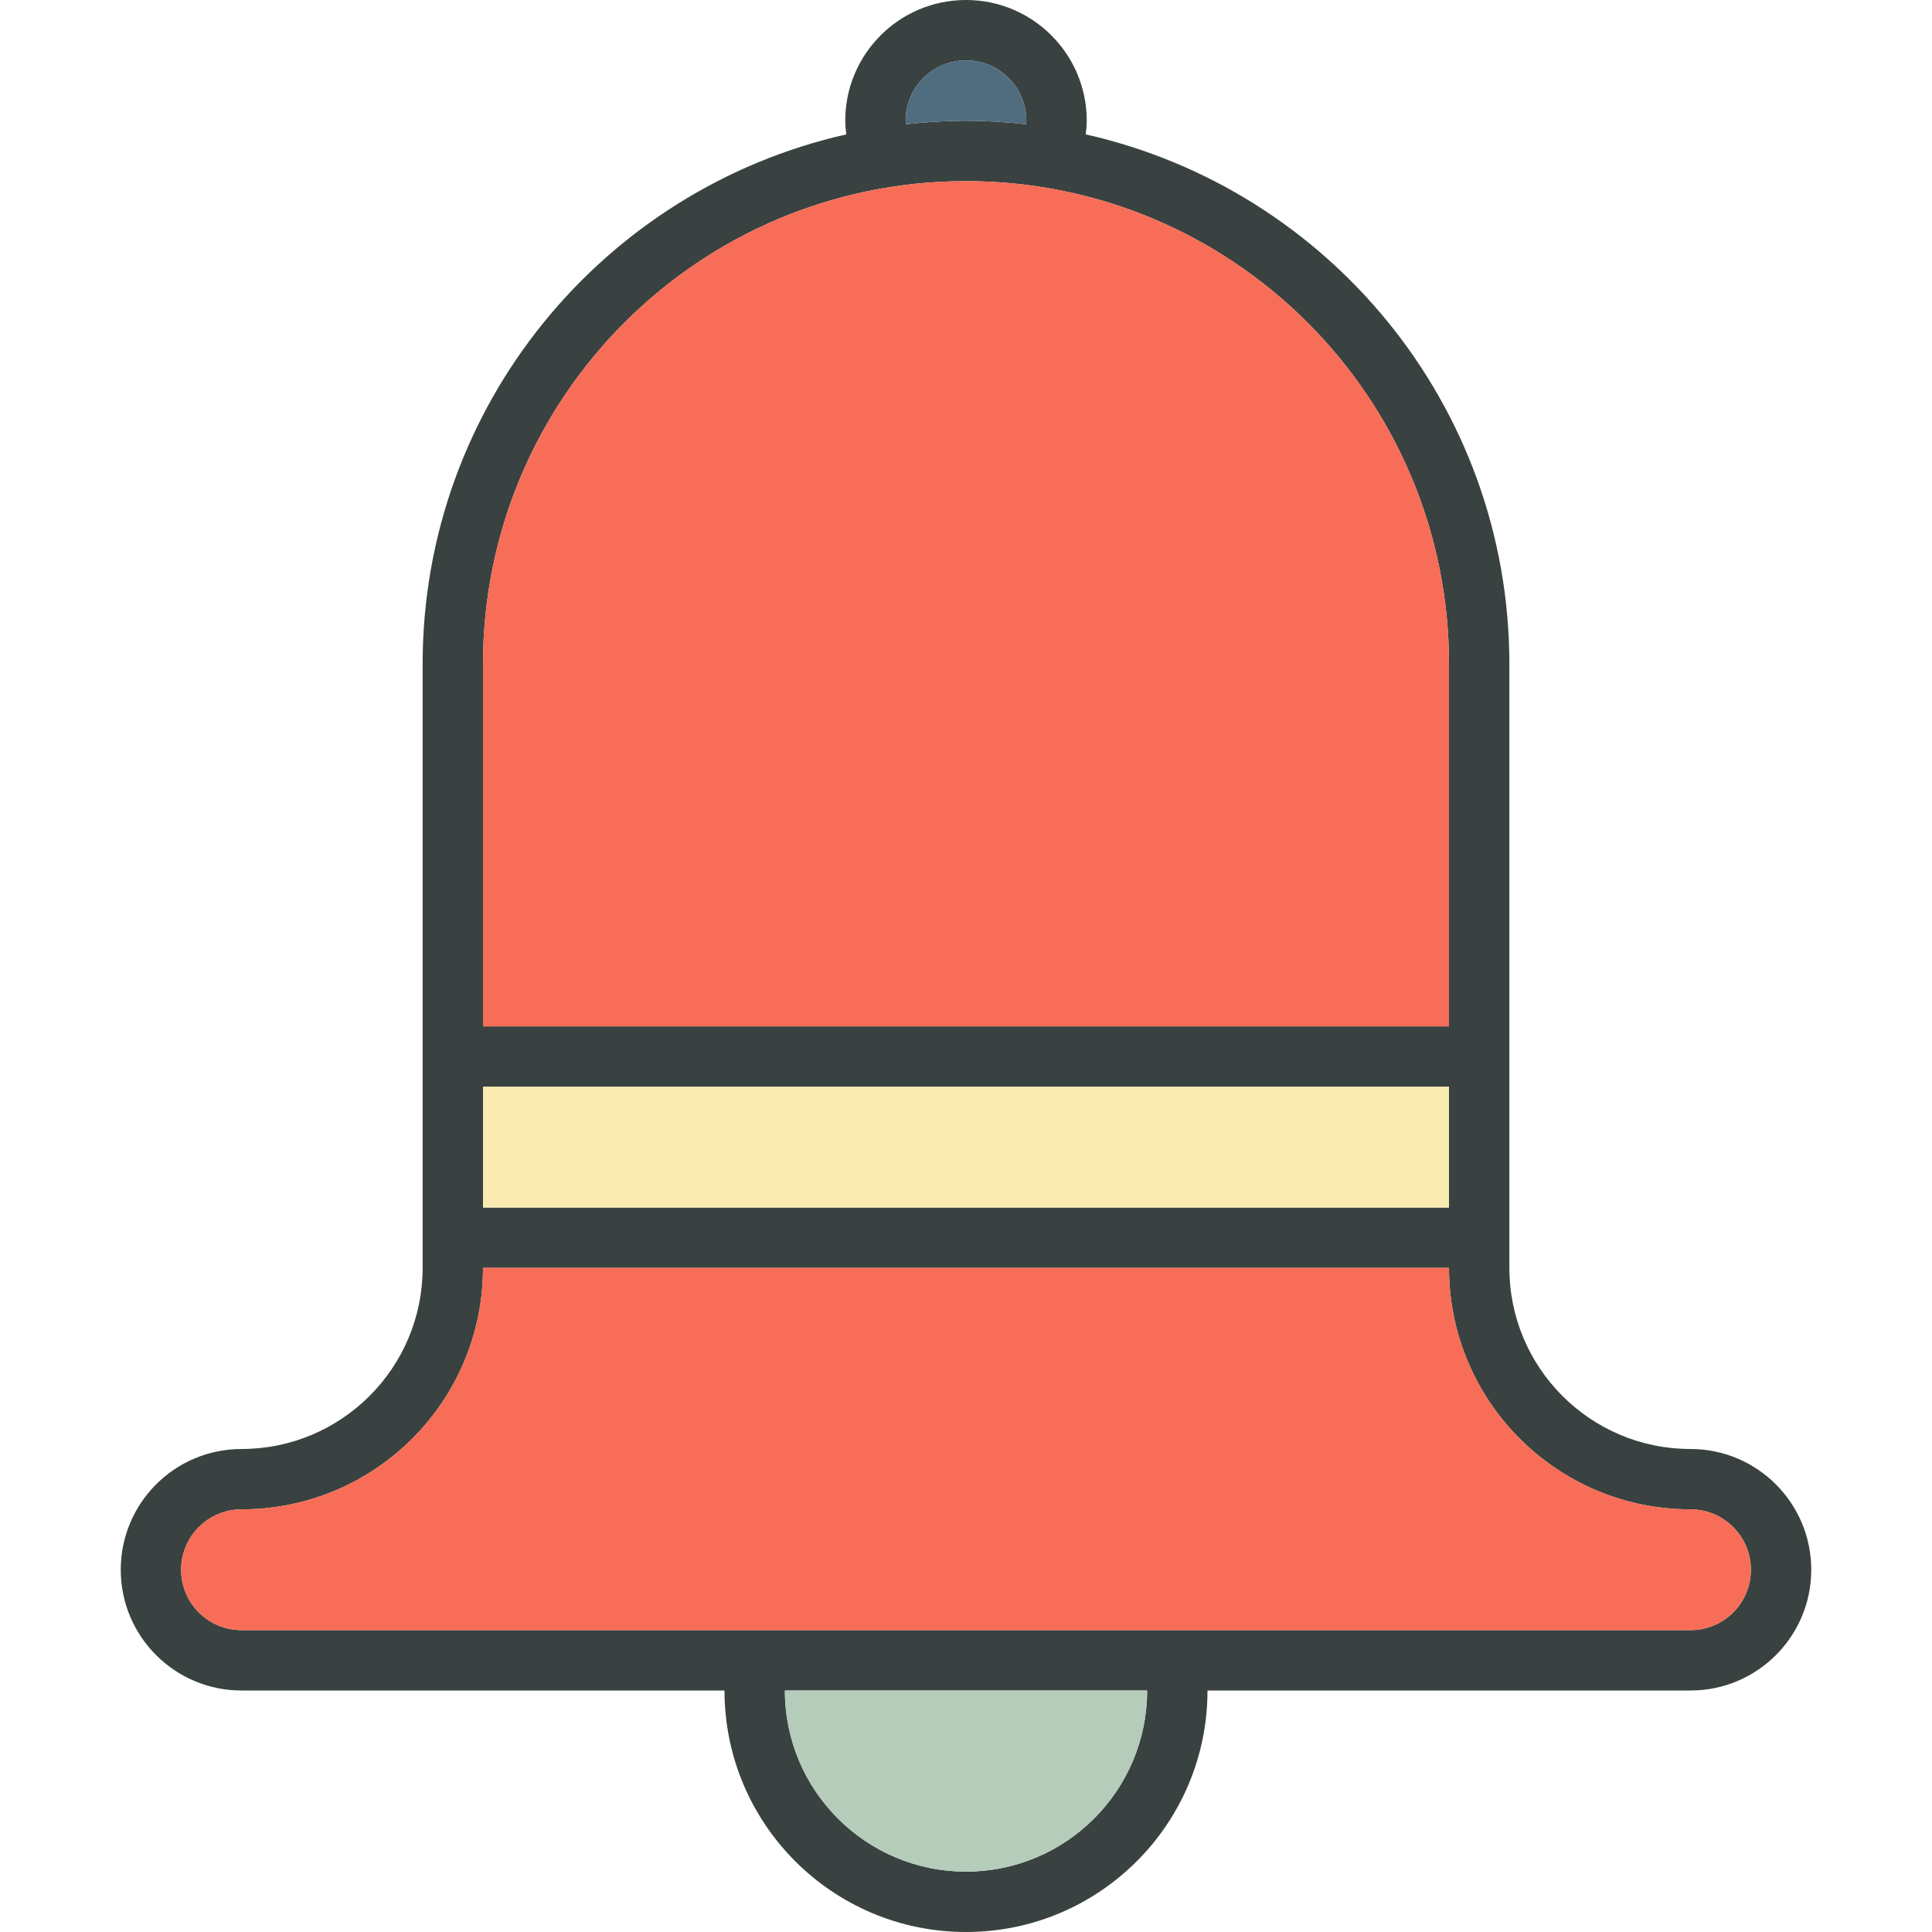
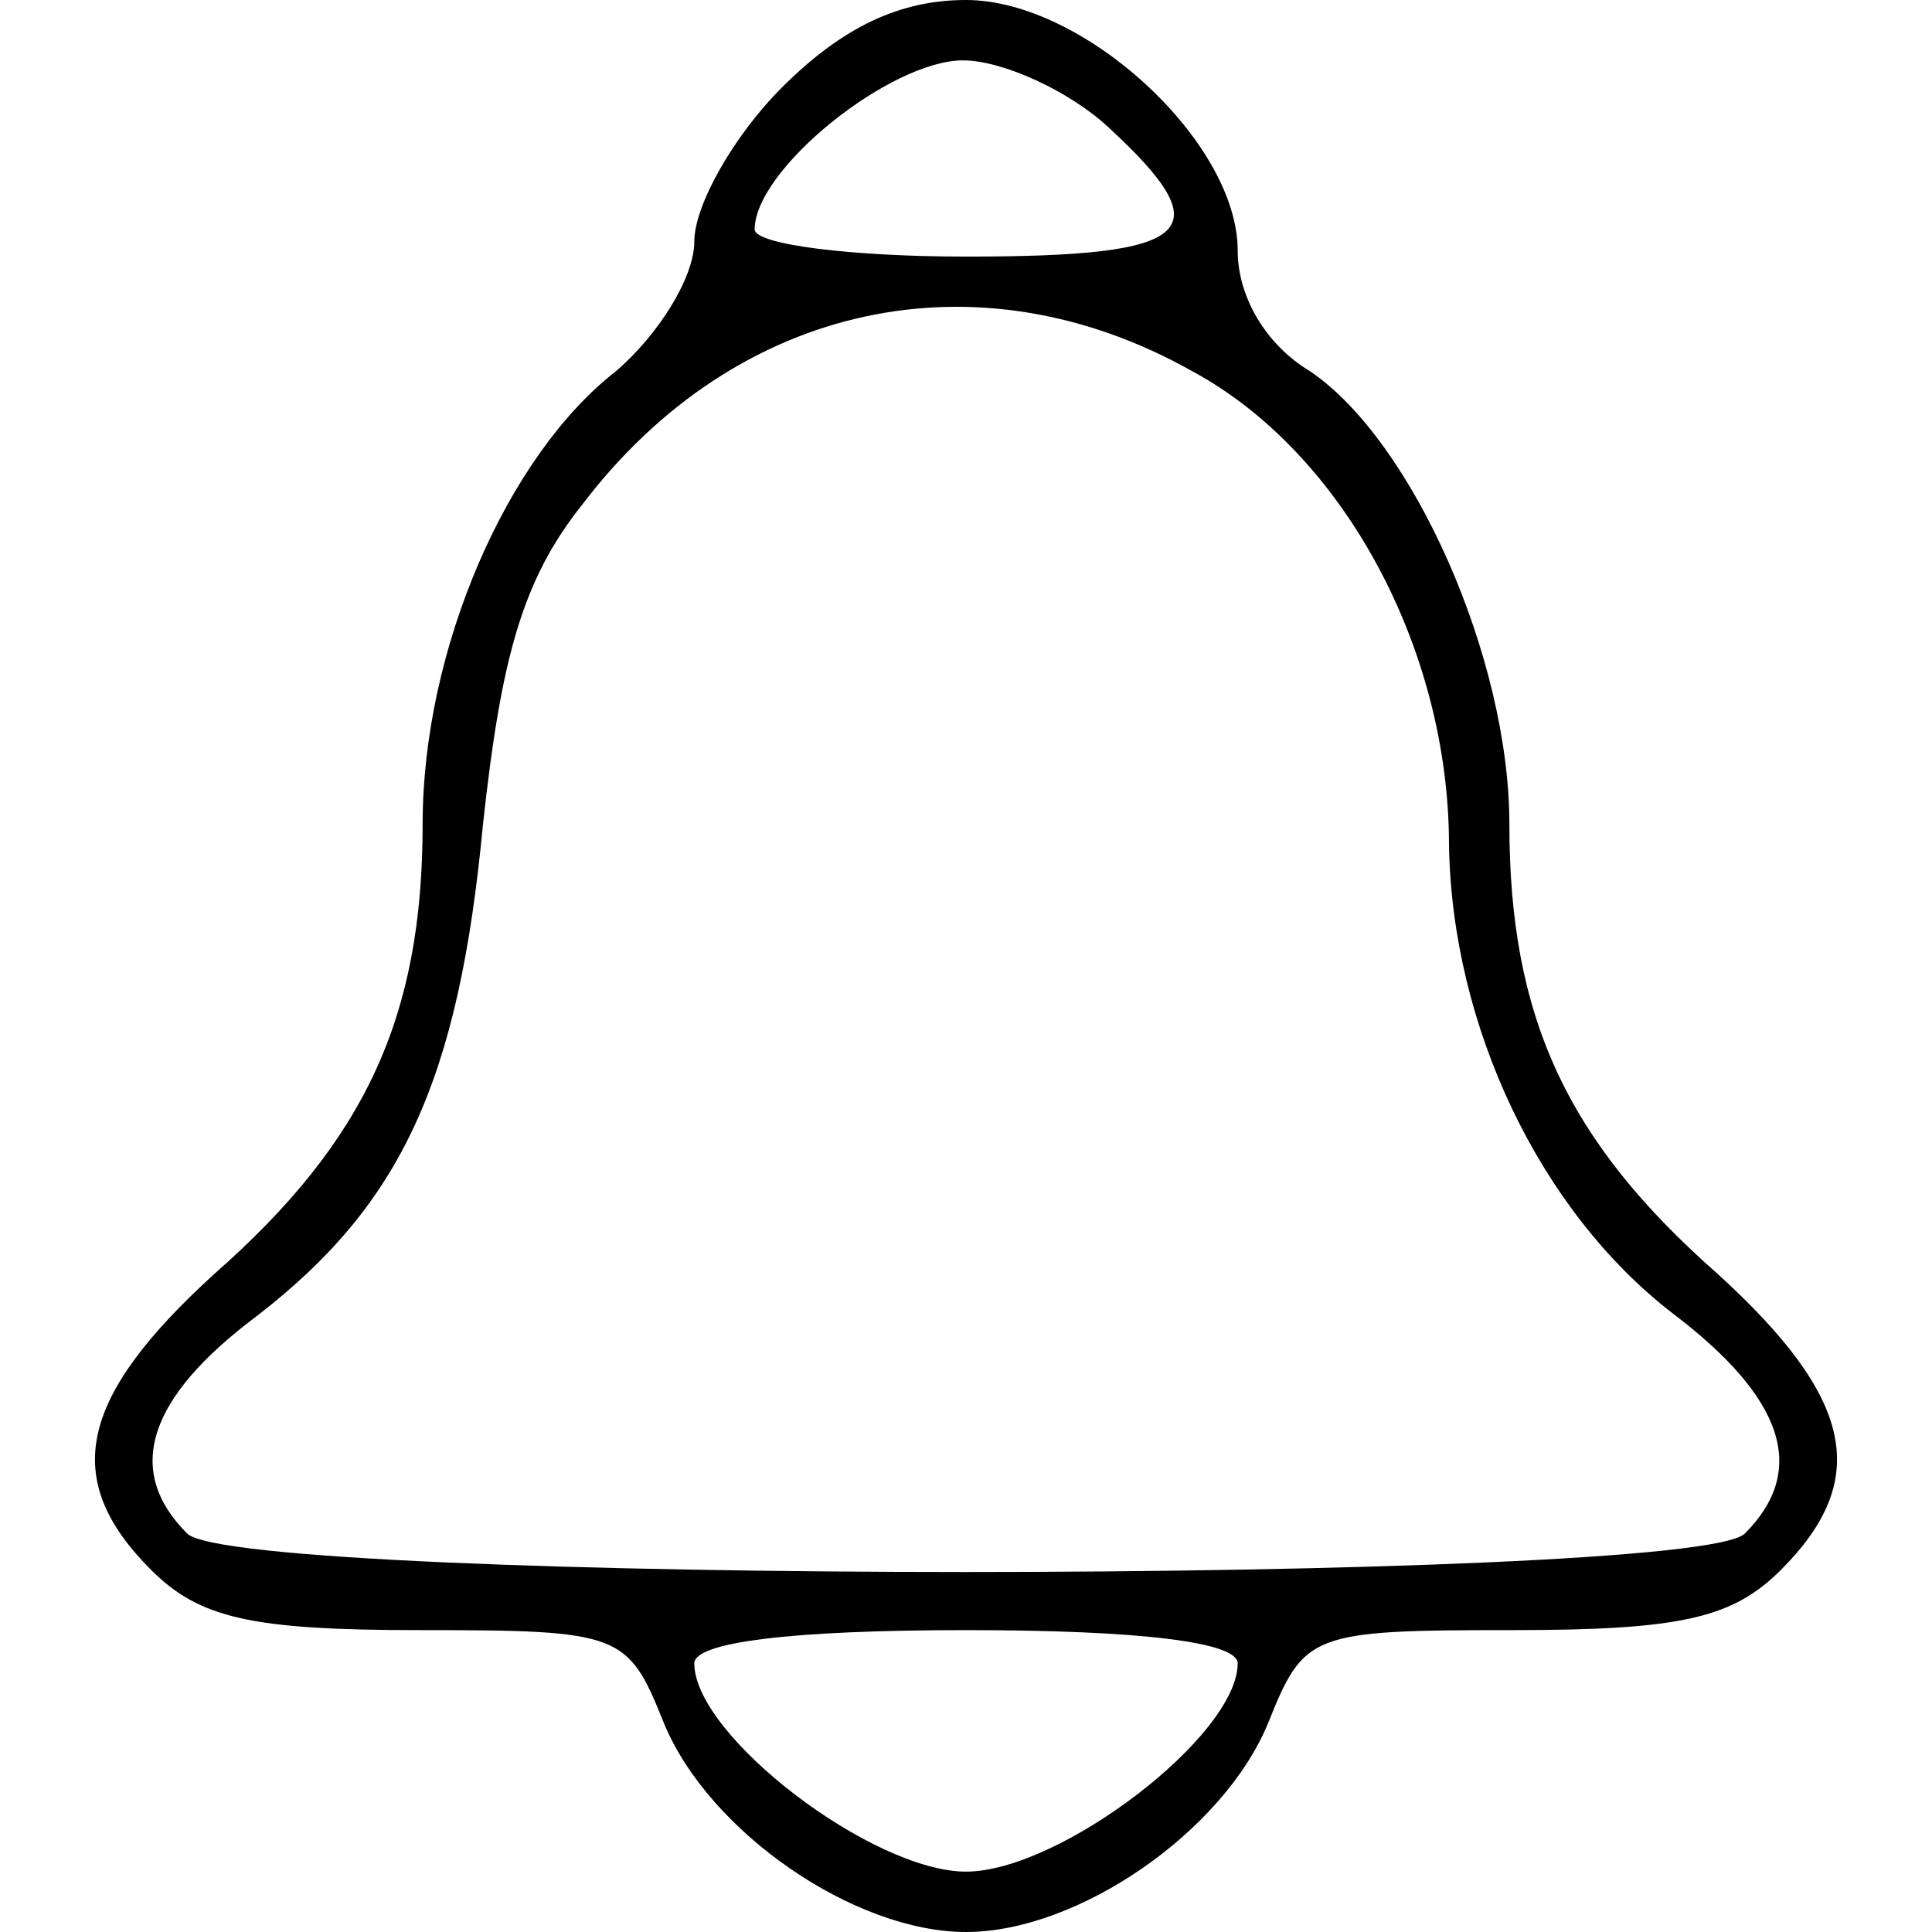
- <svg xmlns="http://www.w3.org/2000/svg" version="1.0" id="Layer_1" width="800px" height="800px" viewBox="0 0 64 64" enable-background="new 0 0 64 64" xml:space="preserve">
-   <g>
-     <path fill="#394240" d="M56,48c-3.313,0-6-2.687-6-6V22c0-8.577-6.004-15.74-14.035-17.548C35.984,4.304,36,4.154,36,4   c0-2.209-1.791-4-4-4s-4,1.791-4,4c0,0.154,0.016,0.304,0.035,0.452C20.004,6.26,14,13.423,14,22v20c0,3.313-2.687,6-6,6   c-2.209,0-4,1.791-4,4s1.791,4,4,4h16c0,4.418,3.582,8,8,8s8-3.582,8-8h16c2.209,0,4-1.791,4-4S58.209,48,56,48z M32,2   c1.104,0,2,0.896,2,2c0,0.04-0.014,0.075-0.017,0.115C33.332,4.043,32.671,4,32,4s-1.332,0.043-1.983,0.115   C30.014,4.075,30,4.04,30,4C30,2.896,30.896,2,32,2z M16,22c0-8.837,7.163-16,16-16s16,7.163,16,16v12H16V22z M16,36h32v4H16V36z    M32,62c-3.313,0-6-2.687-6-6h12C38,59.313,35.313,62,32,62z M56,54H8c-1.104,0-2-0.896-2-2s0.896-2,2-2c4.418,0,8-3.582,8-8h32   c0,4.418,3.582,8,8,8c1.104,0,2,0.896,2,2S57.104,54,56,54z" />
-     <path fill="#506C7F" d="M32,2c1.104,0,2,0.896,2,2c0,0.04-0.014,0.075-0.017,0.115C33.332,4.043,32.671,4,32,4   s-1.332,0.043-1.983,0.115C30.014,4.075,30,4.04,30,4C30,2.896,30.896,2,32,2z" />
-     <path fill="#F76D57" d="M16,22c0-8.837,7.163-16,16-16s16,7.163,16,16v12H16V22z" />
-     <rect x="16" y="36" fill="#F9EBB2" width="32" height="4" />
-     <path fill="#B4CCB9" d="M32,62c-3.313,0-6-2.687-6-6h12C38,59.313,35.313,62,32,62z" />
-     <path fill="#F76D57" d="M56,54H8c-1.104,0-2-0.896-2-2s0.896-2,2-2c4.418,0,8-3.582,8-8h32c0,4.418,3.582,8,8,8   c1.104,0,2,0.896,2,2S57.104,54,56,54z" />
+ <svg xmlns="http://www.w3.org/2000/svg" version="1.0" width="64pt" height="64pt" viewBox="0 0 64 64" preserveAspectRatio="xMidYMid meet">
+   <g transform="translate(0,64) scale(0.1,-0.1)" fill="#000000" stroke="none">
+     <path d="M259 611 c-16 -16 -29 -39 -29 -51 0 -12 -12 -31 -26 -43 -36 -28 -64 -92 -64 -150 0 -64 -19 -105 -69 -149 -45 -41 -51 -68 -21 -98 16 -16 33 -20 89 -20 67 0 69 -1 81 -31 15 -36 63 -69 100 -69 37 0 85 33 100 69 12 30 14 31 81 31 56 0 73 4 89 20 30 30 24 57 -21 98 -50 44 -69 85 -69 149 0 55 -32 127 -66 150 -15 9 -24 25 -24 40 0 36 -51 83 -90 83 -22 0 -41 -9 -61 -29z m108 -13 c38 -35 29 -43 -47 -43 -38 0 -70 4 -70 9 0 20 45 56 69 56 13 0 35 -10 48 -22z m28 -81 c50 -27 85 -92 85 -157 1 -60 30 -121 74 -155 37 -28 45 -52 24 -73 -17 -17 -499 -17 -516 0 -21 21 -13 45 23 72 48 37 67 78 75 163 6 55 13 81 33 106 51 67 131 84 202 44z m15 -428 c0 -24 -59 -69 -90 -69 -31 0 -90 45 -90 69 0 7 32 11 90 11 58 0 90 -4 90 -11z" />
  </g>
</svg>
